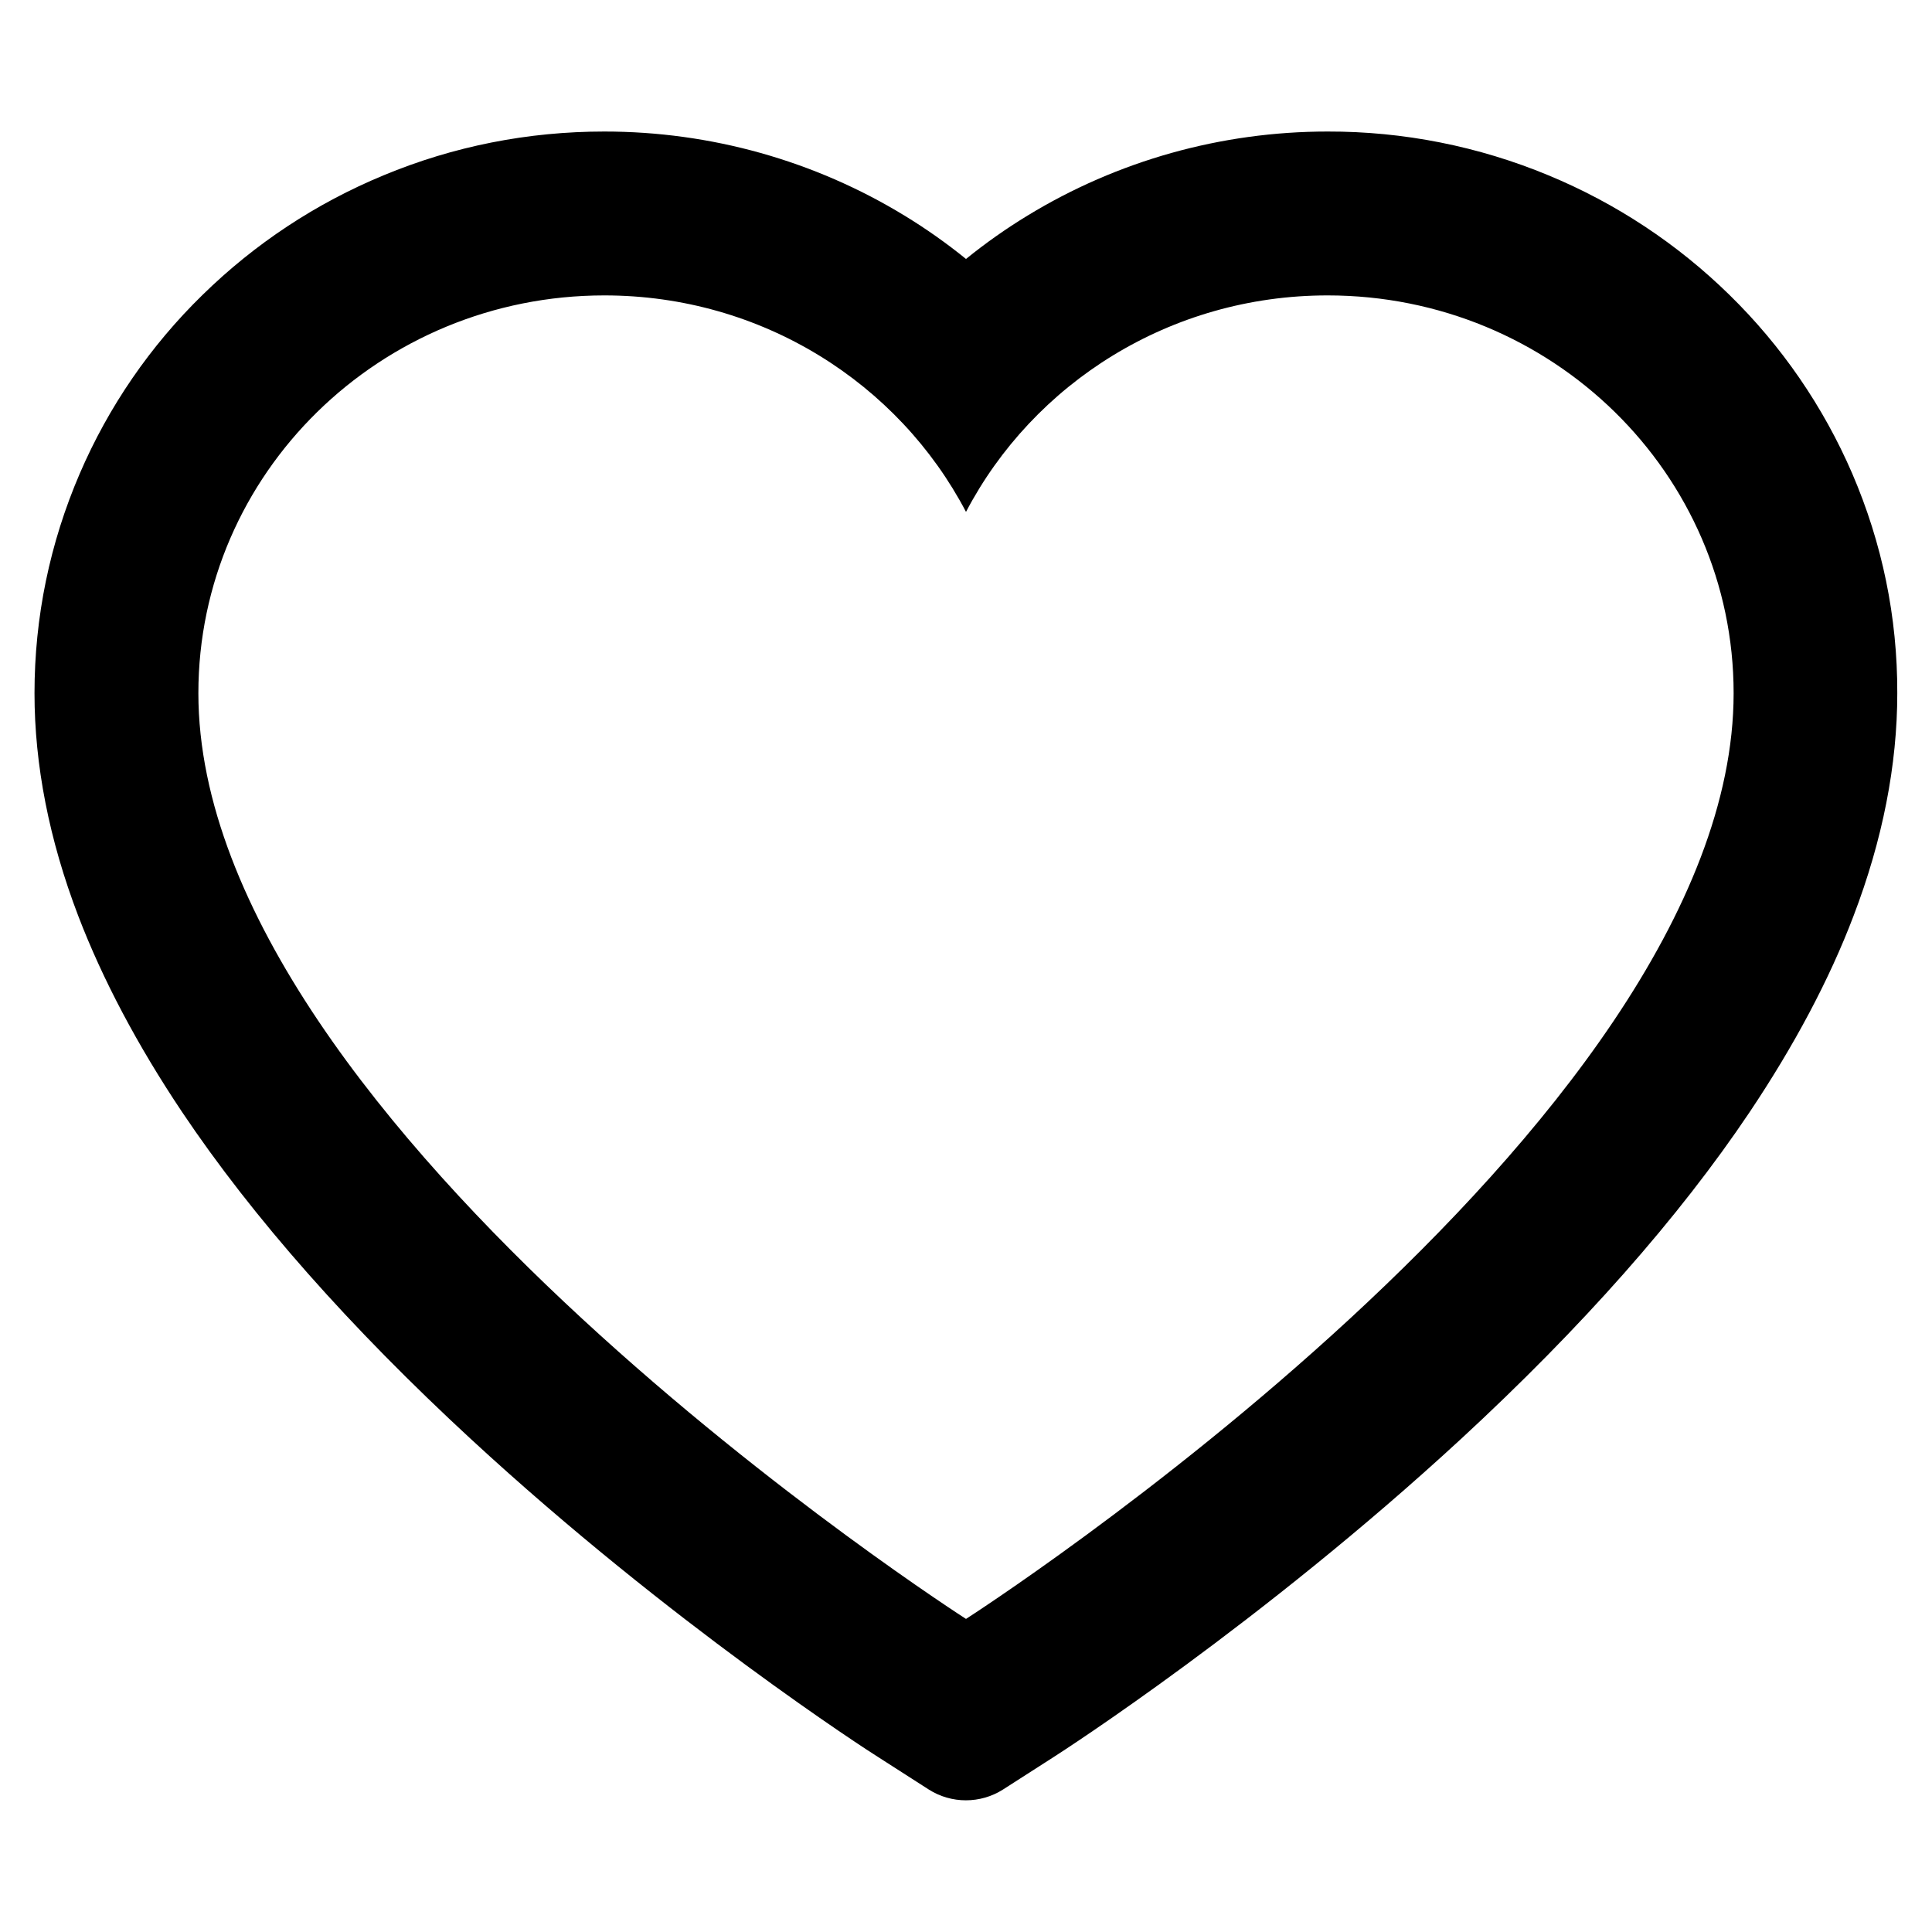
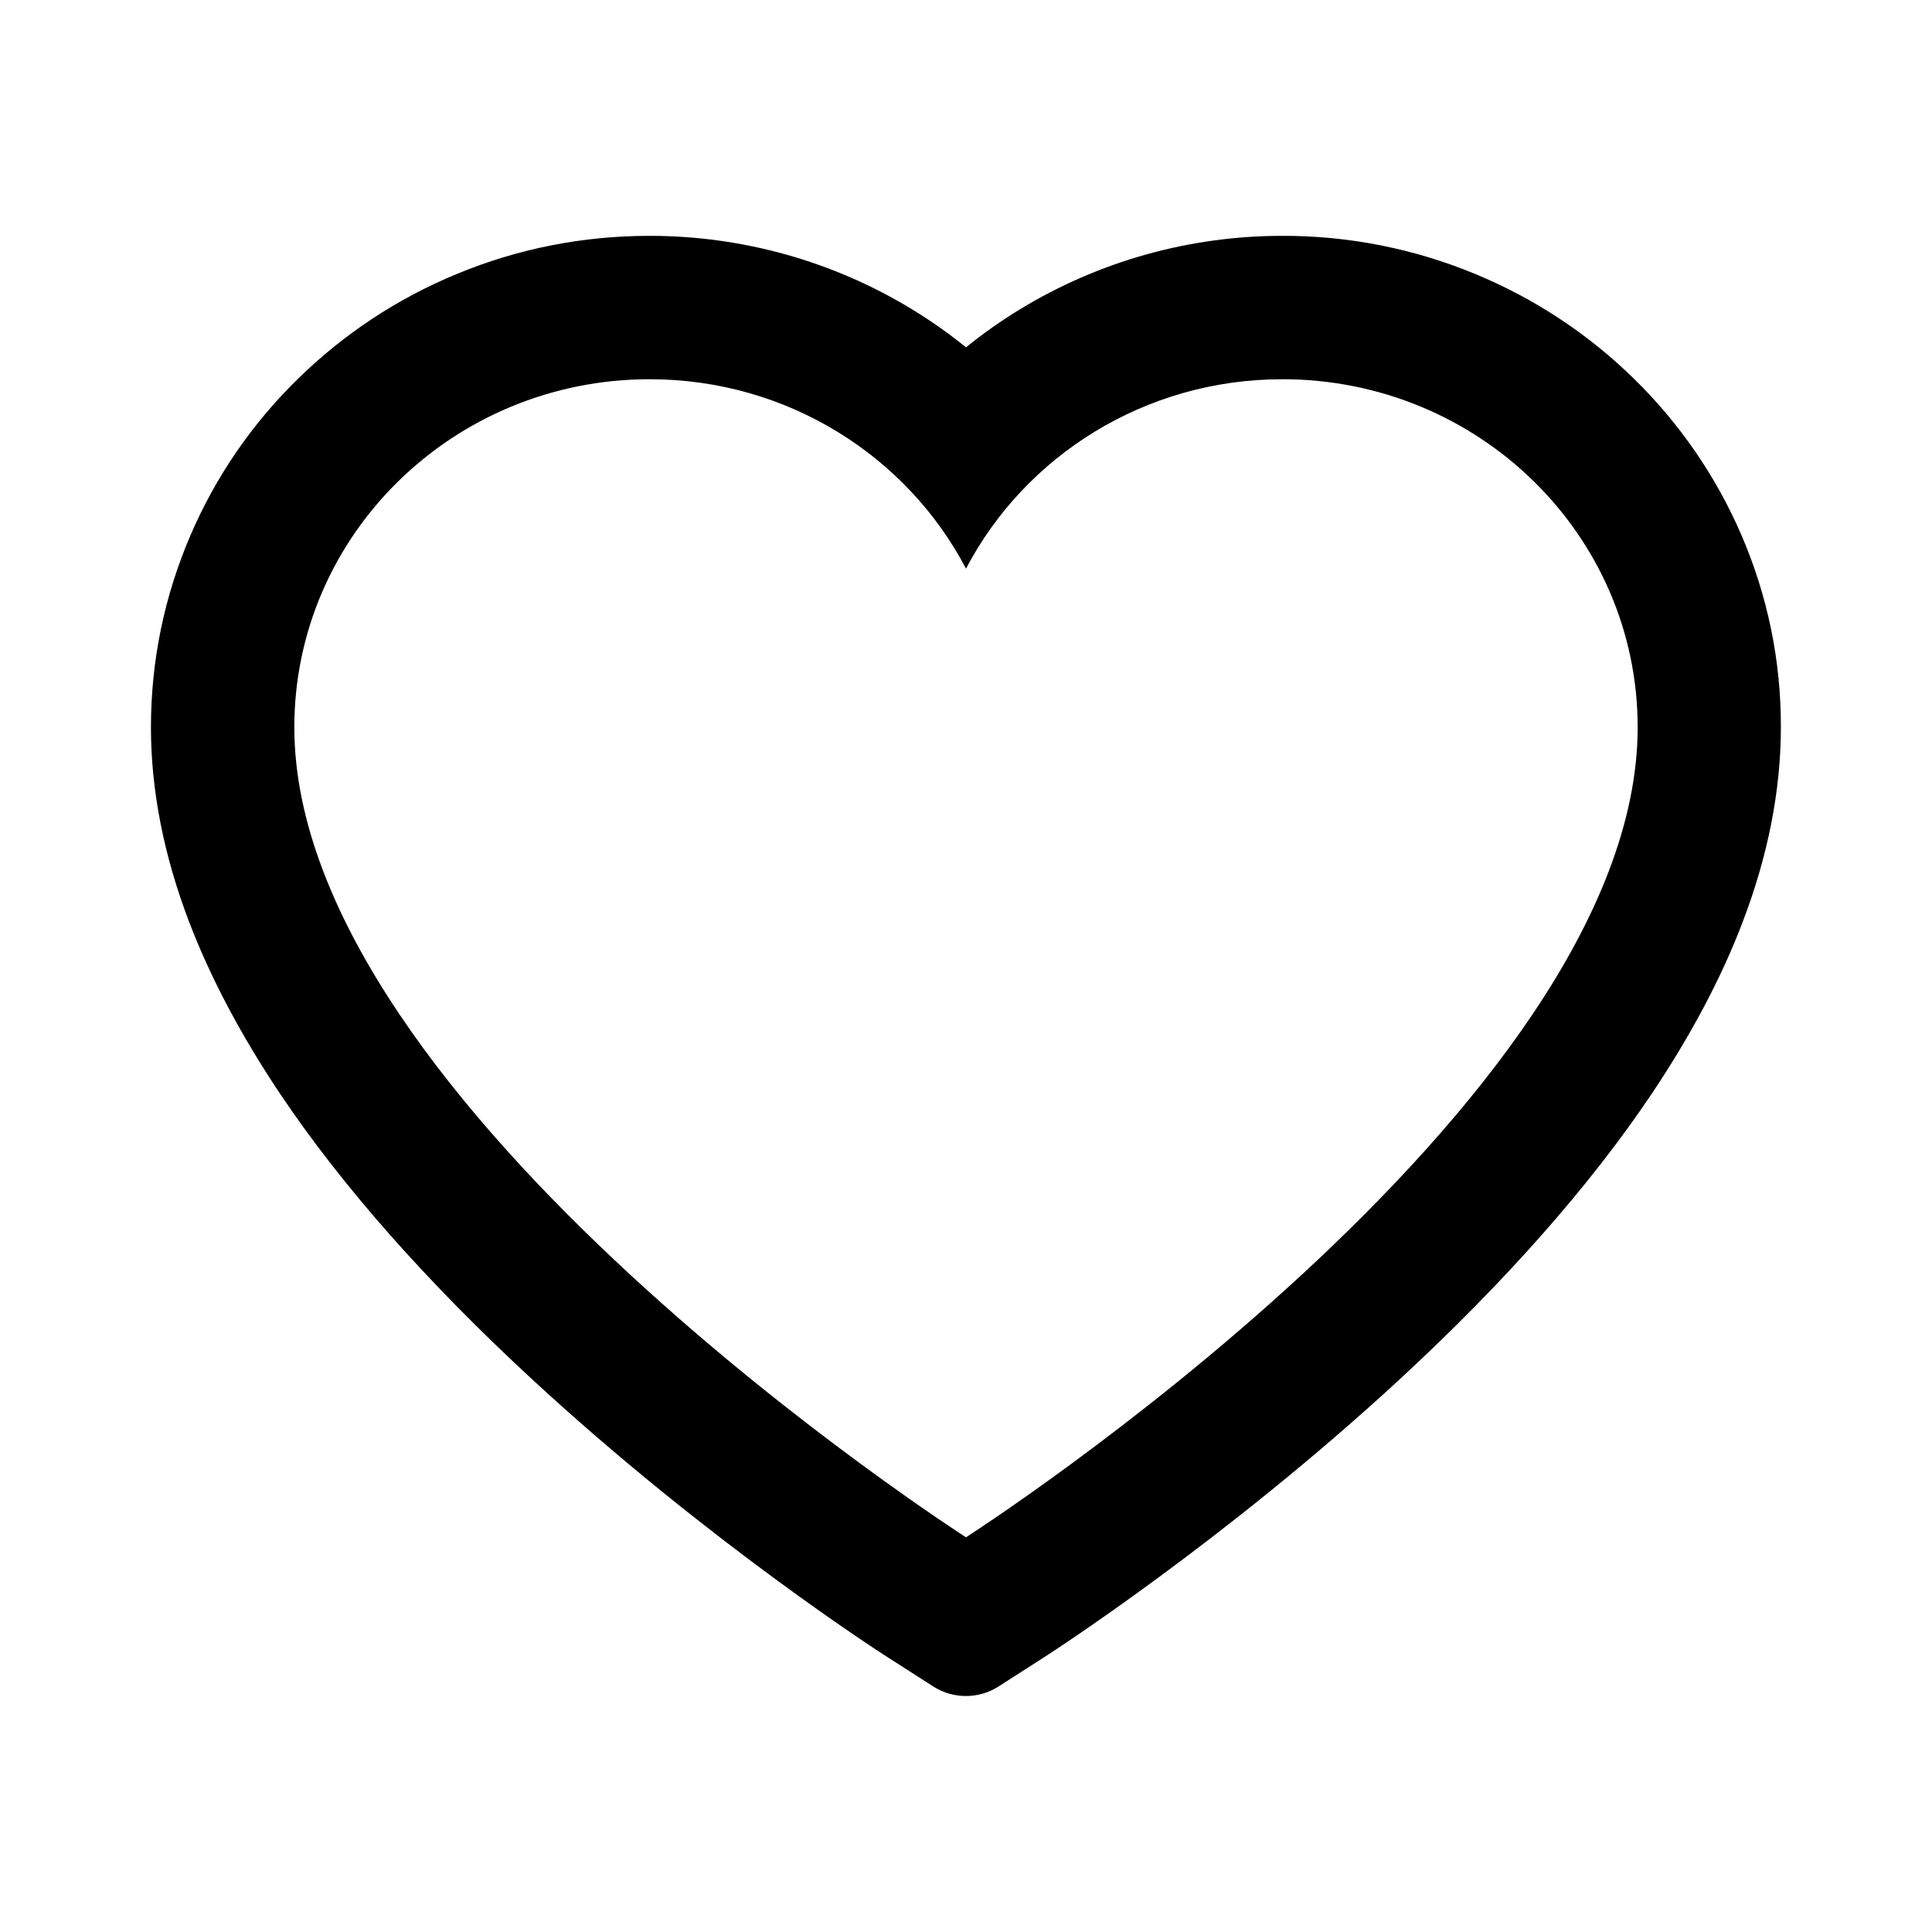
- <svg viewBox="64 64 896 896" focusable="false">
+ <svg viewBox="0 0 1024 1024" focusable="false">
  <path d="M923 283.6a260.04 260.04 0 00-56.9-82.8 264.4 264.4 0 00-84-55.5A265.34 265.34 0 00679.7 125c-49.3 0-97.4 13.5-139.2 39-10 6.1-19.5 12.8-28.5 20.1-9-7.3-18.5-14-28.5-20.1-41.8-25.5-89.9-39-139.2-39-35.5 0-69.9 6.8-102.4 20.3-31.4 13-59.7 31.7-84 55.5a258.44 258.44 0 00-56.9 82.8c-13.9 32.3-21 66.6-21 101.9 0 33.3 6.8 68 20.3 103.3 11.3 29.5 27.5 60.1 48.2 91 32.8 48.9 77.9 99.9 133.9 151.6 92.8 85.7 184.7 144.9 188.6 147.3l23.7 15.2c10.5 6.7 24 6.7 34.5 0l23.7-15.2c3.9-2.5 95.7-61.6 188.6-147.3 56-51.7 101.1-102.7 133.9-151.6 20.7-30.9 37-61.5 48.2-91 13.5-35.3 20.3-70 20.3-103.3.1-35.3-7-69.6-20.9-101.9zM512 814.8S156 586.7 156 385.5C156 283.6 240.3 201 344.3 201c73.1 0 136.5 40.8 167.7 100.4C543.2 241.8 606.6 201 679.7 201c104 0 188.3 82.6 188.3 184.5 0 201.2-356 429.3-356 429.3z" />
</svg>
